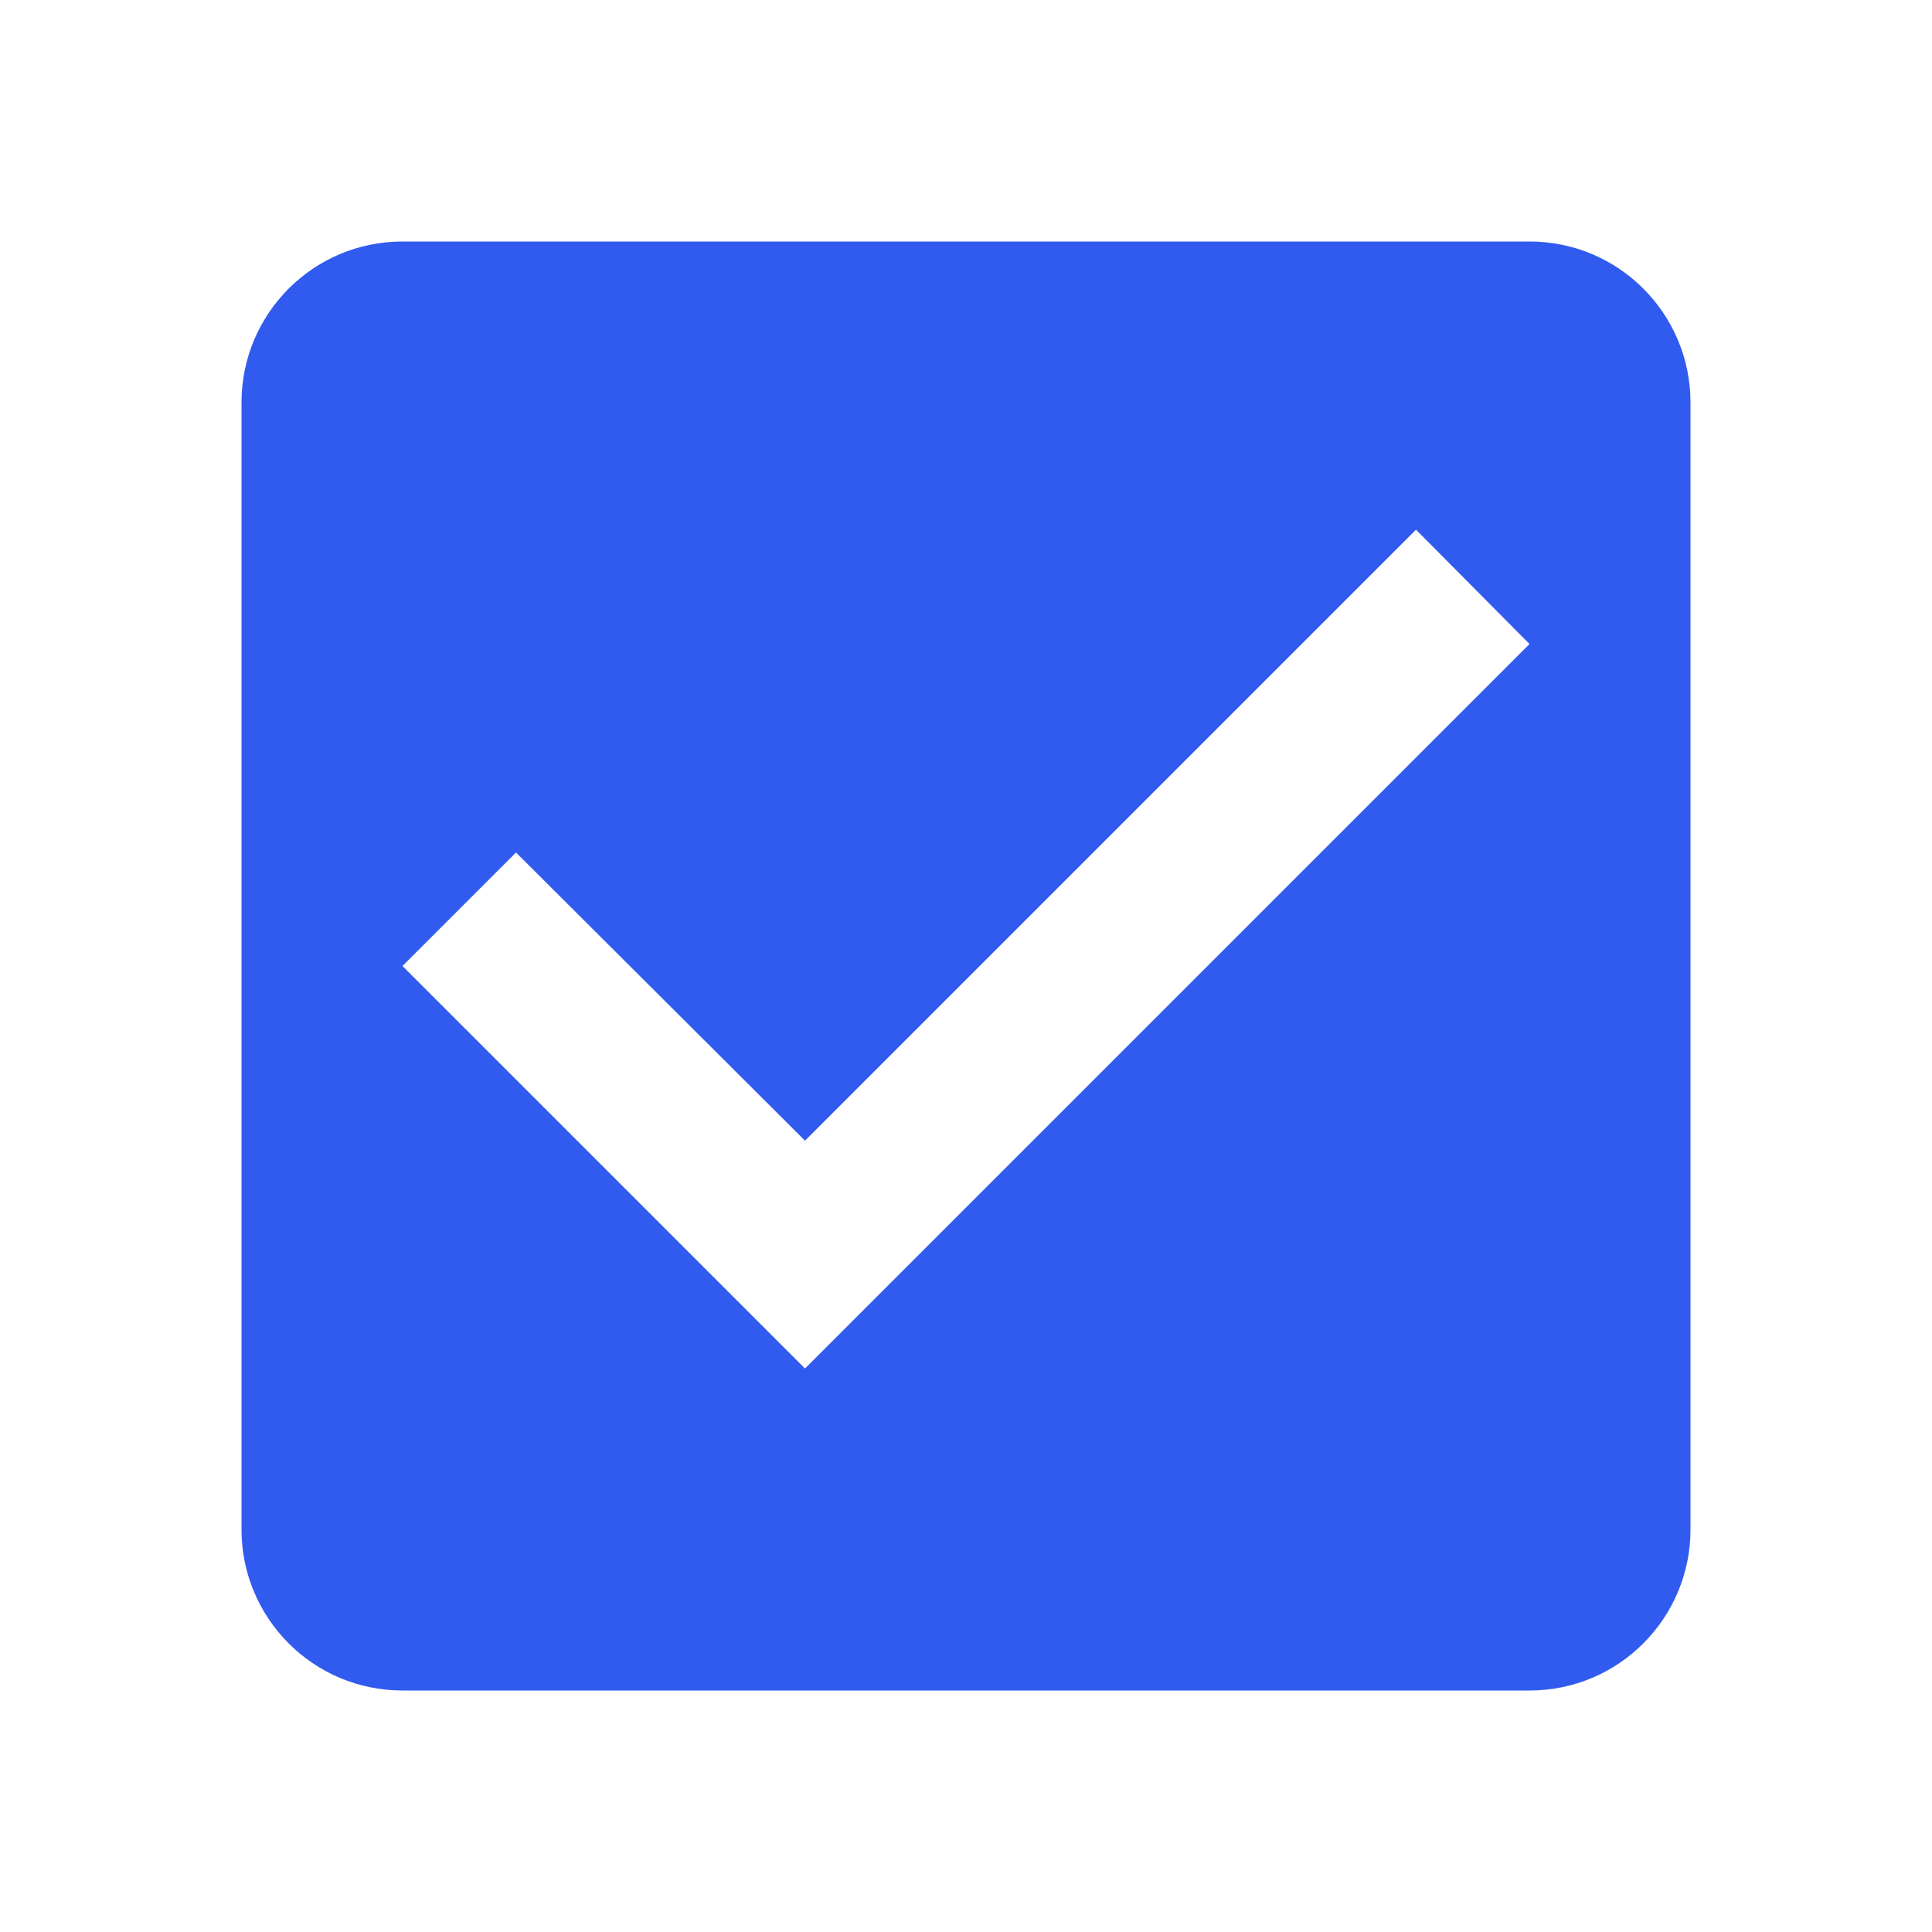
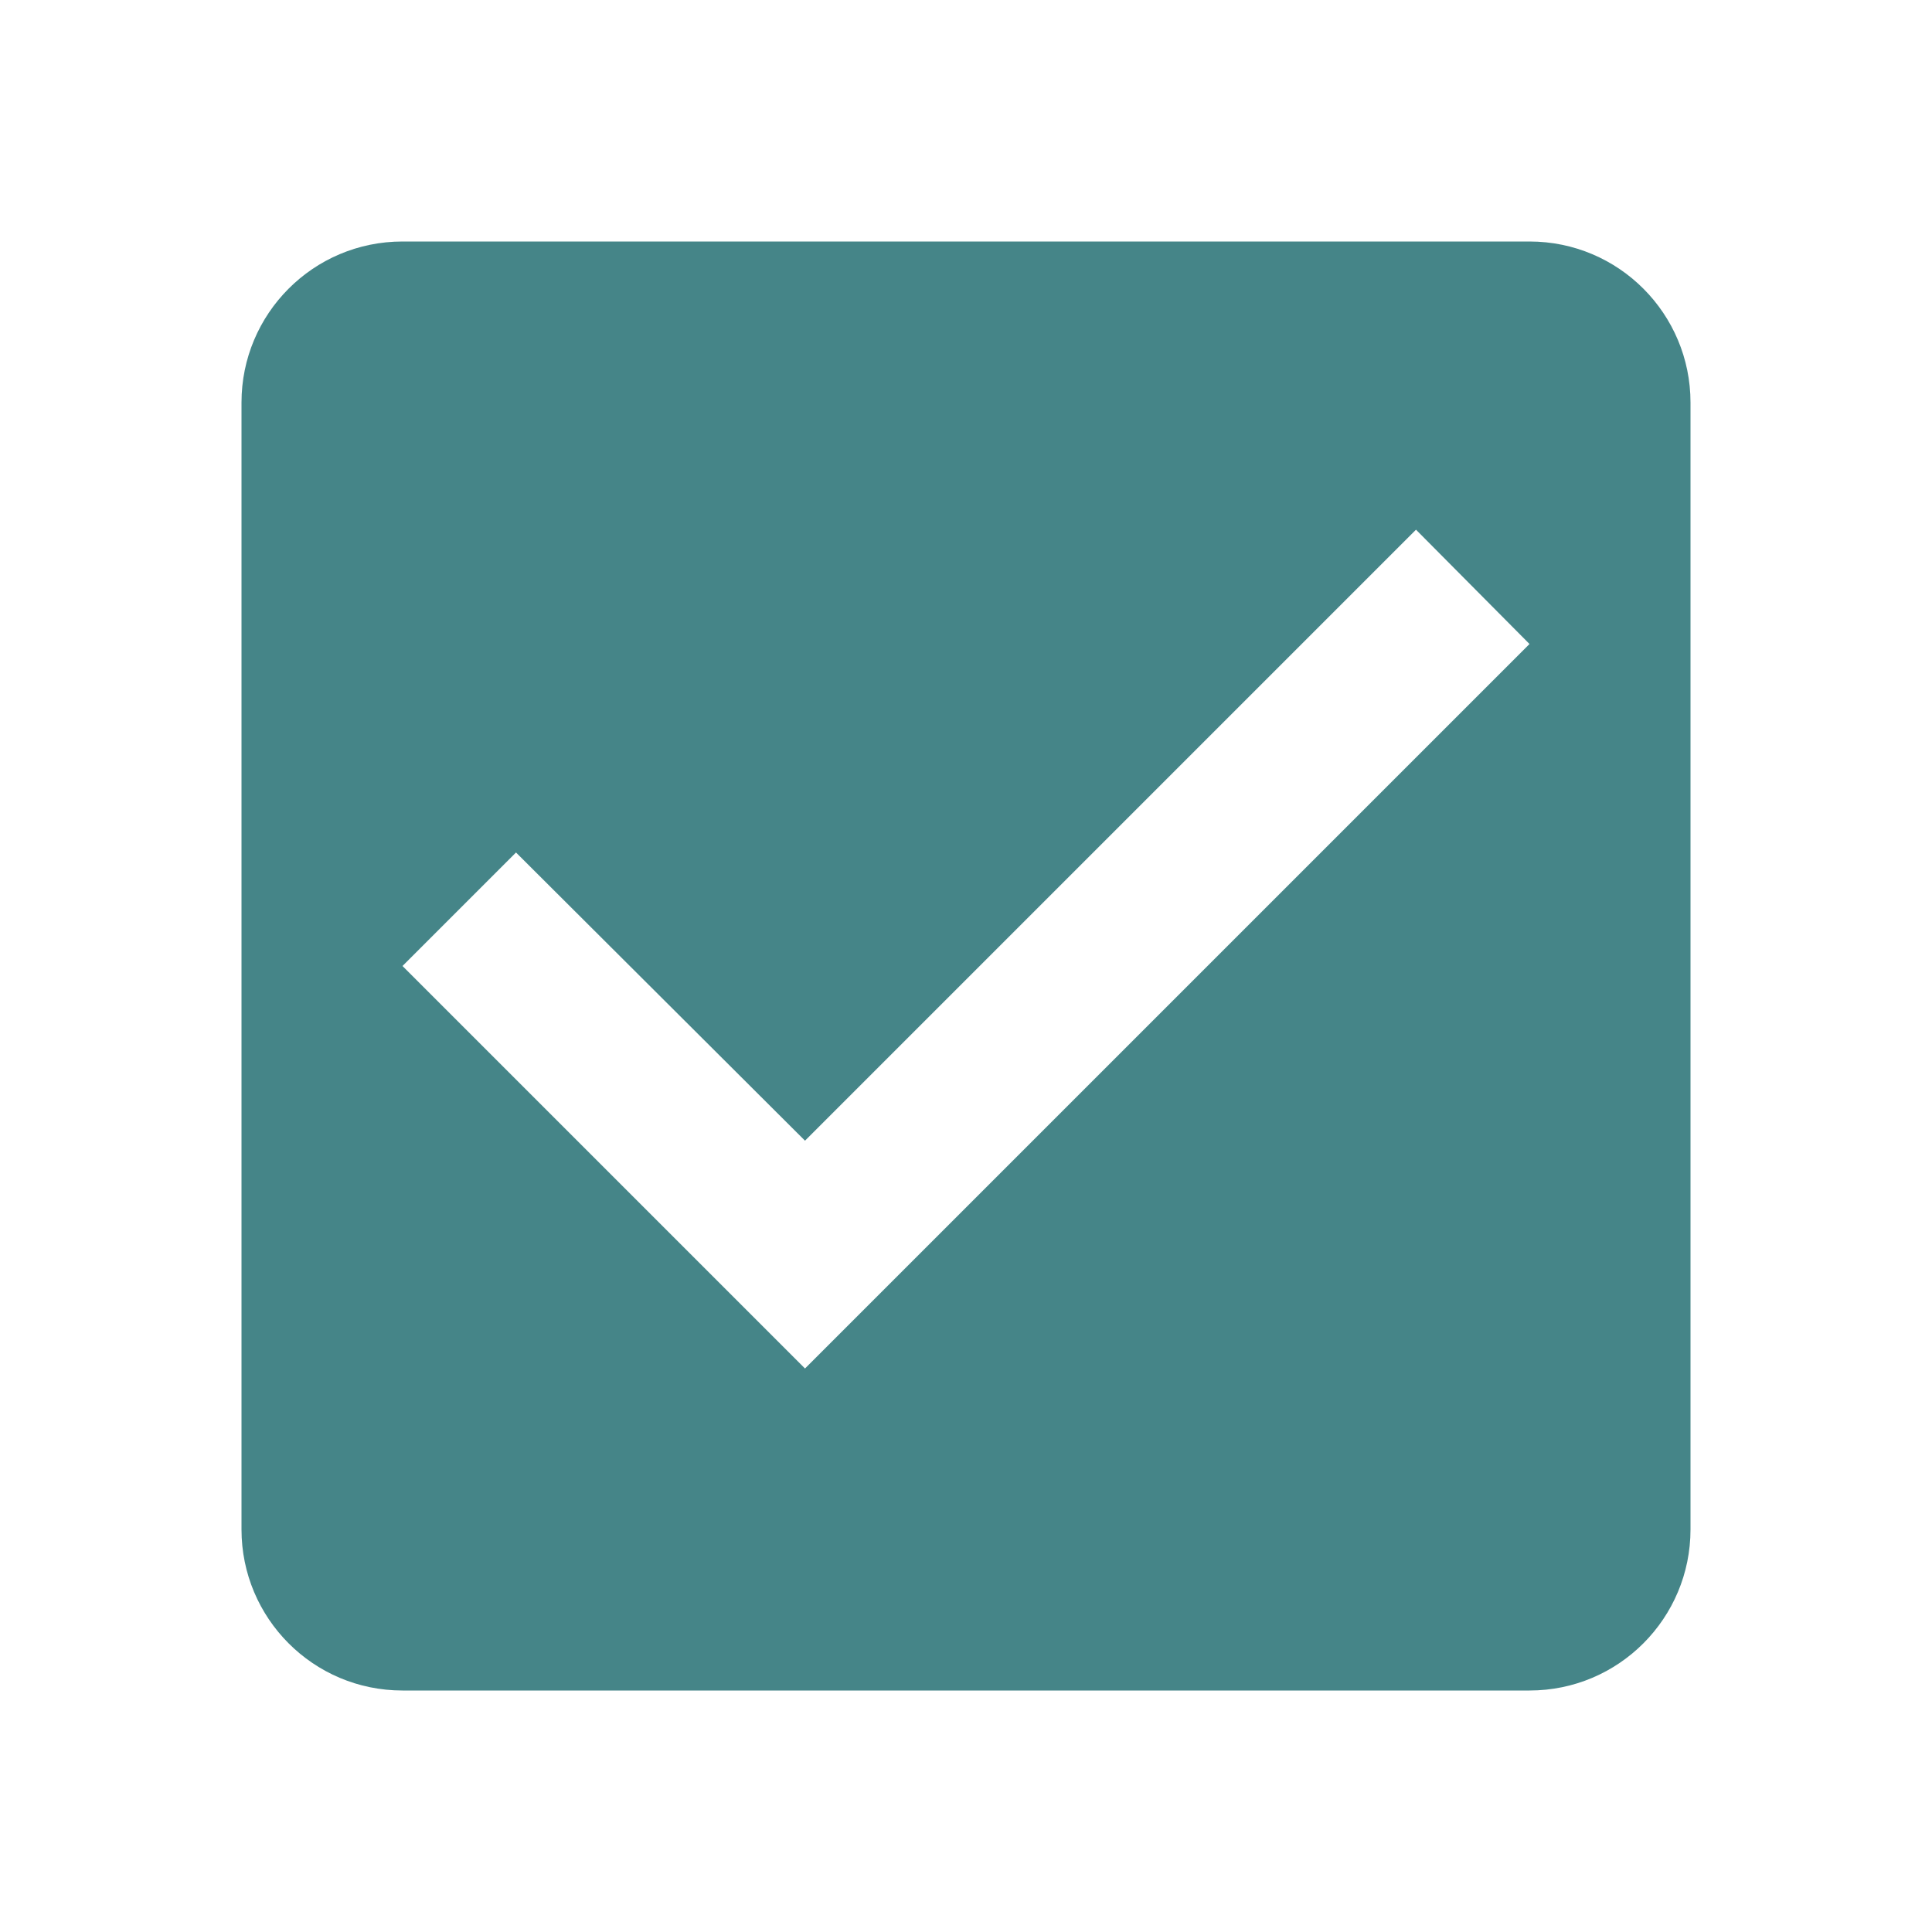
<svg xmlns="http://www.w3.org/2000/svg" fill="#000000" height="24" viewBox="0 0 24 24" width="24" id="svg2" version="1.1">
  <defs id="defs10" />
-   <path d="M19 3H5c-1.11 0-2 .9-2 2v14c0 1.1.89 2 2 2h14c1.11 0 2-.9 2-2V5c0-1.1-.89-2-2-2zm-9 14l-5-5 1.41-1.41L10 14.17l7.59-7.59L19 8l-9 9z" id="path6" style="fill:#315bef;fill-opacity:1" />
+   <path d="M19 3H5c-1.11 0-2 .9-2 2v14c0 1.1.89 2 2 2h14c1.11 0 2-.9 2-2V5c0-1.1-.89-2-2-2zm-9 14l-5-5 1.41-1.41L10 14.17l7.59-7.59L19 8l-9 9z" id="path6" style="fill:#458588;fill-opacity:1" />
</svg>
